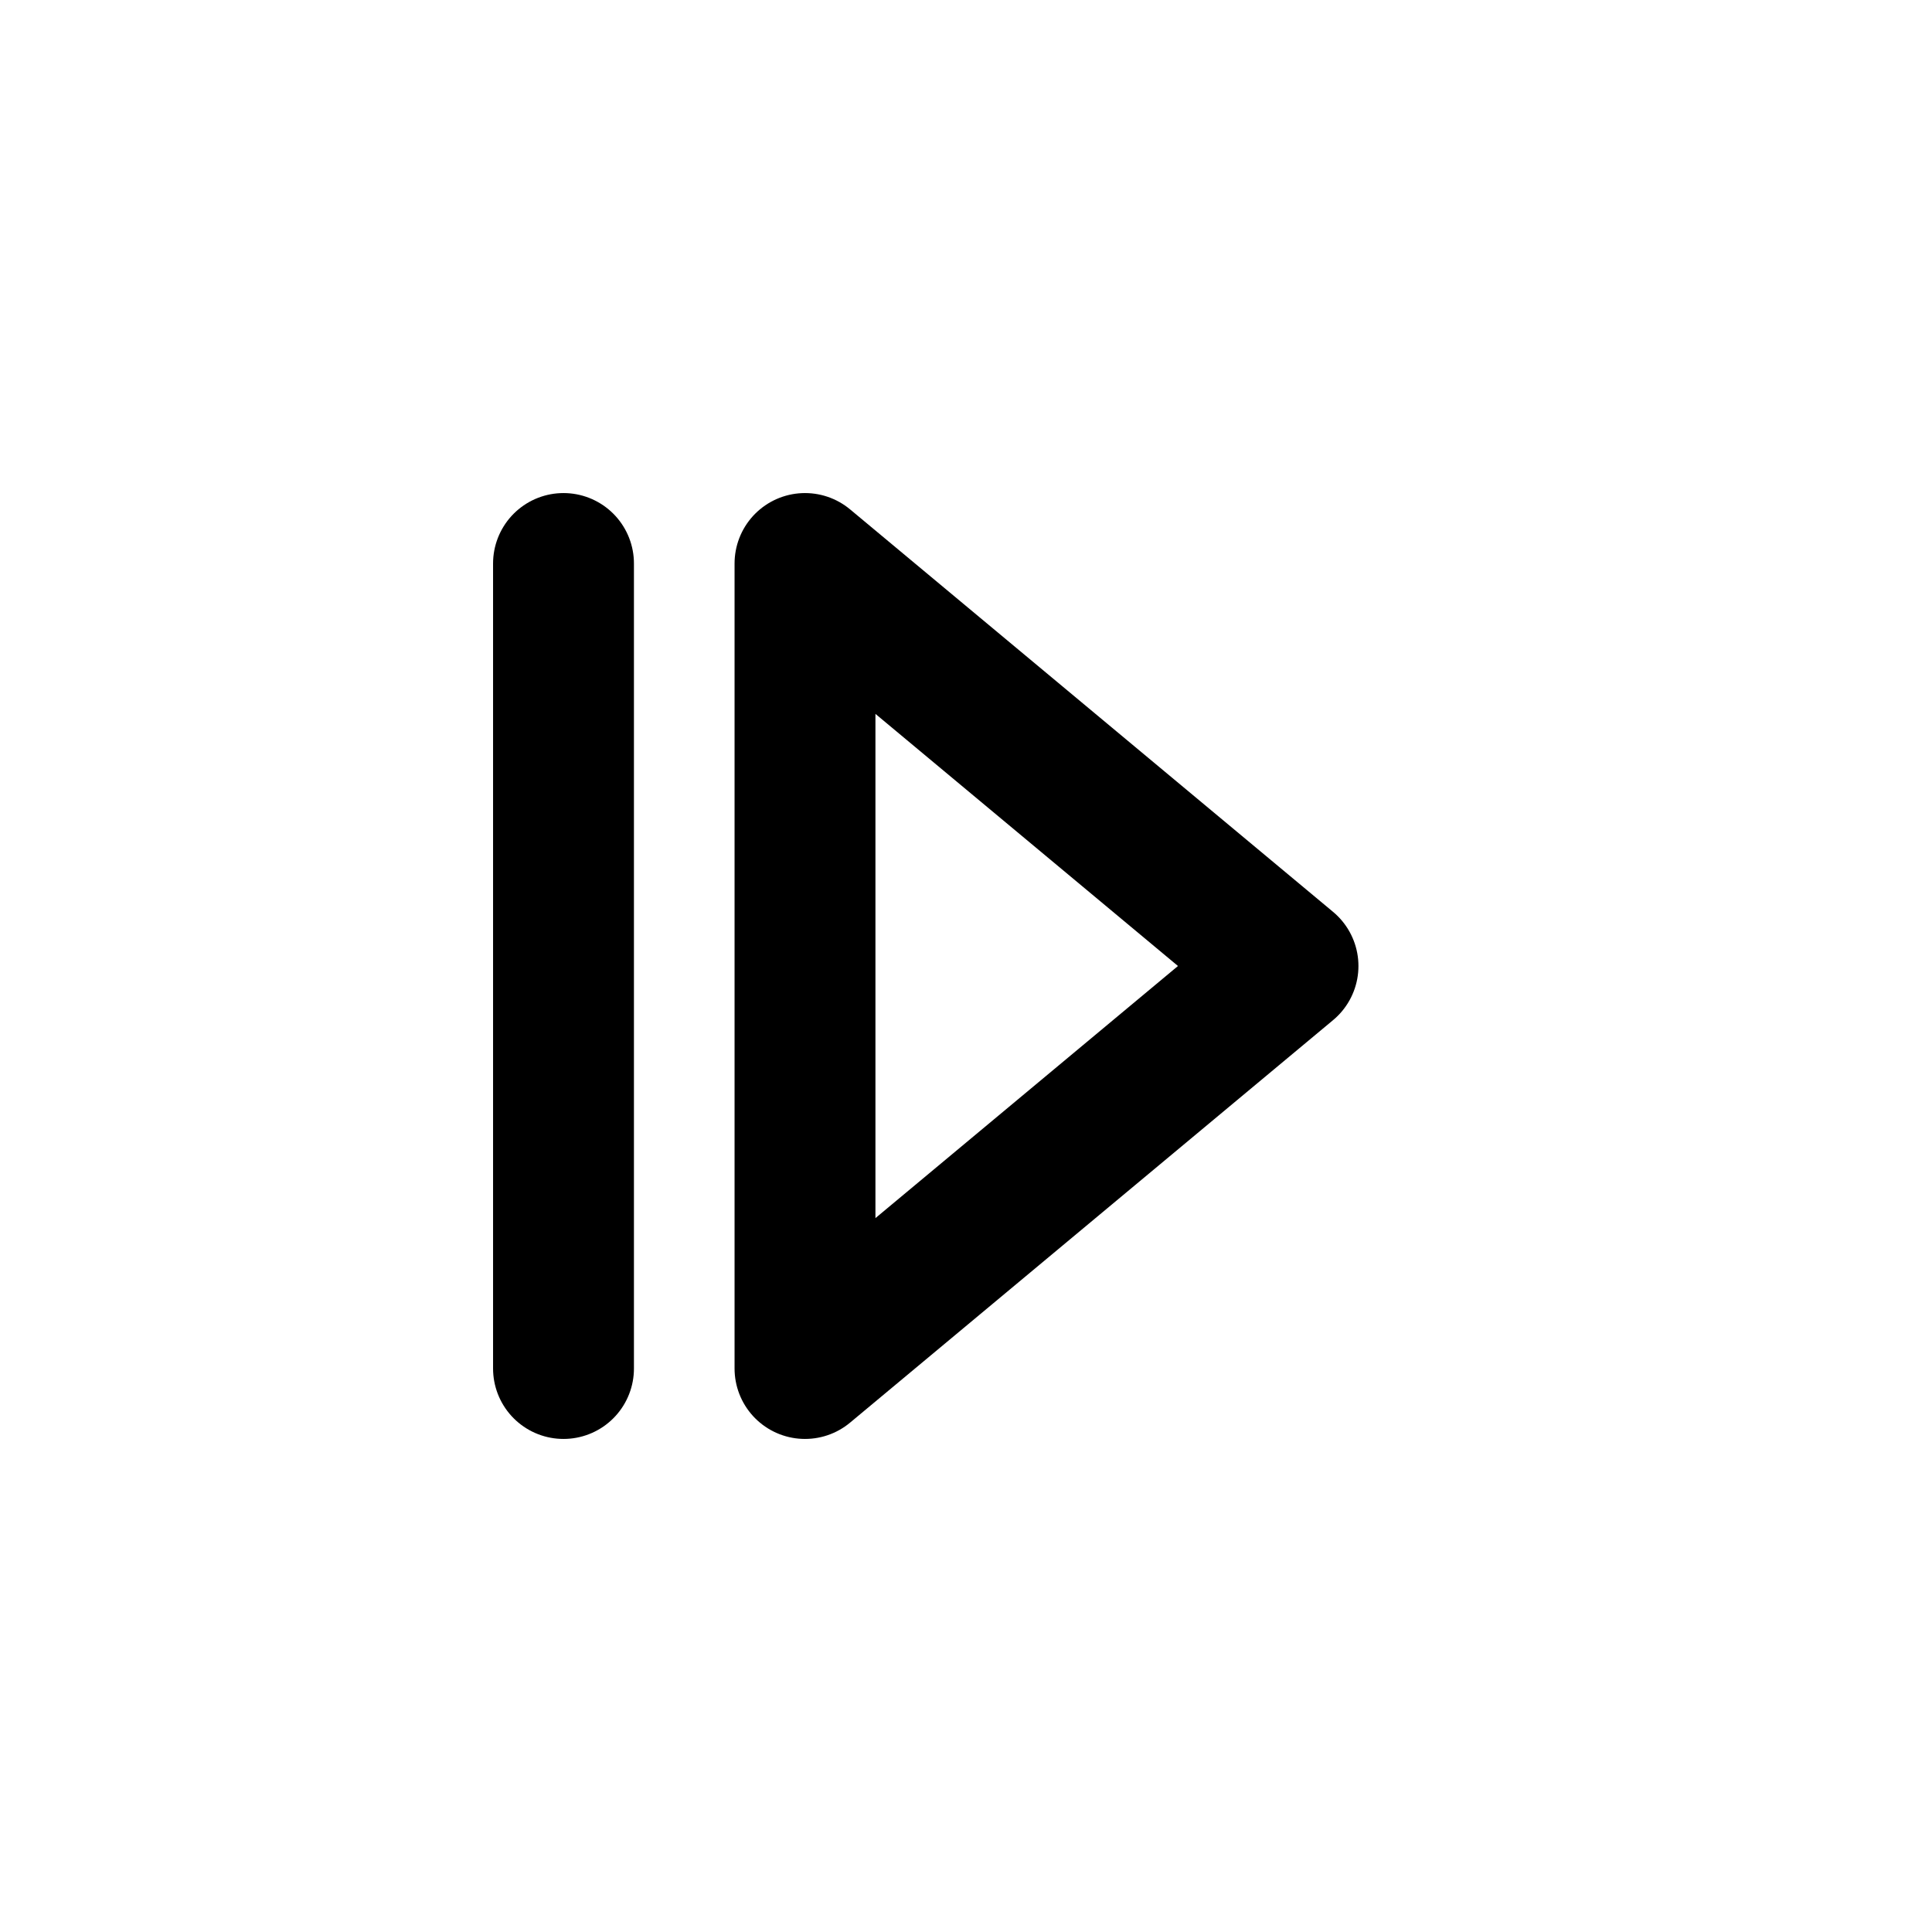
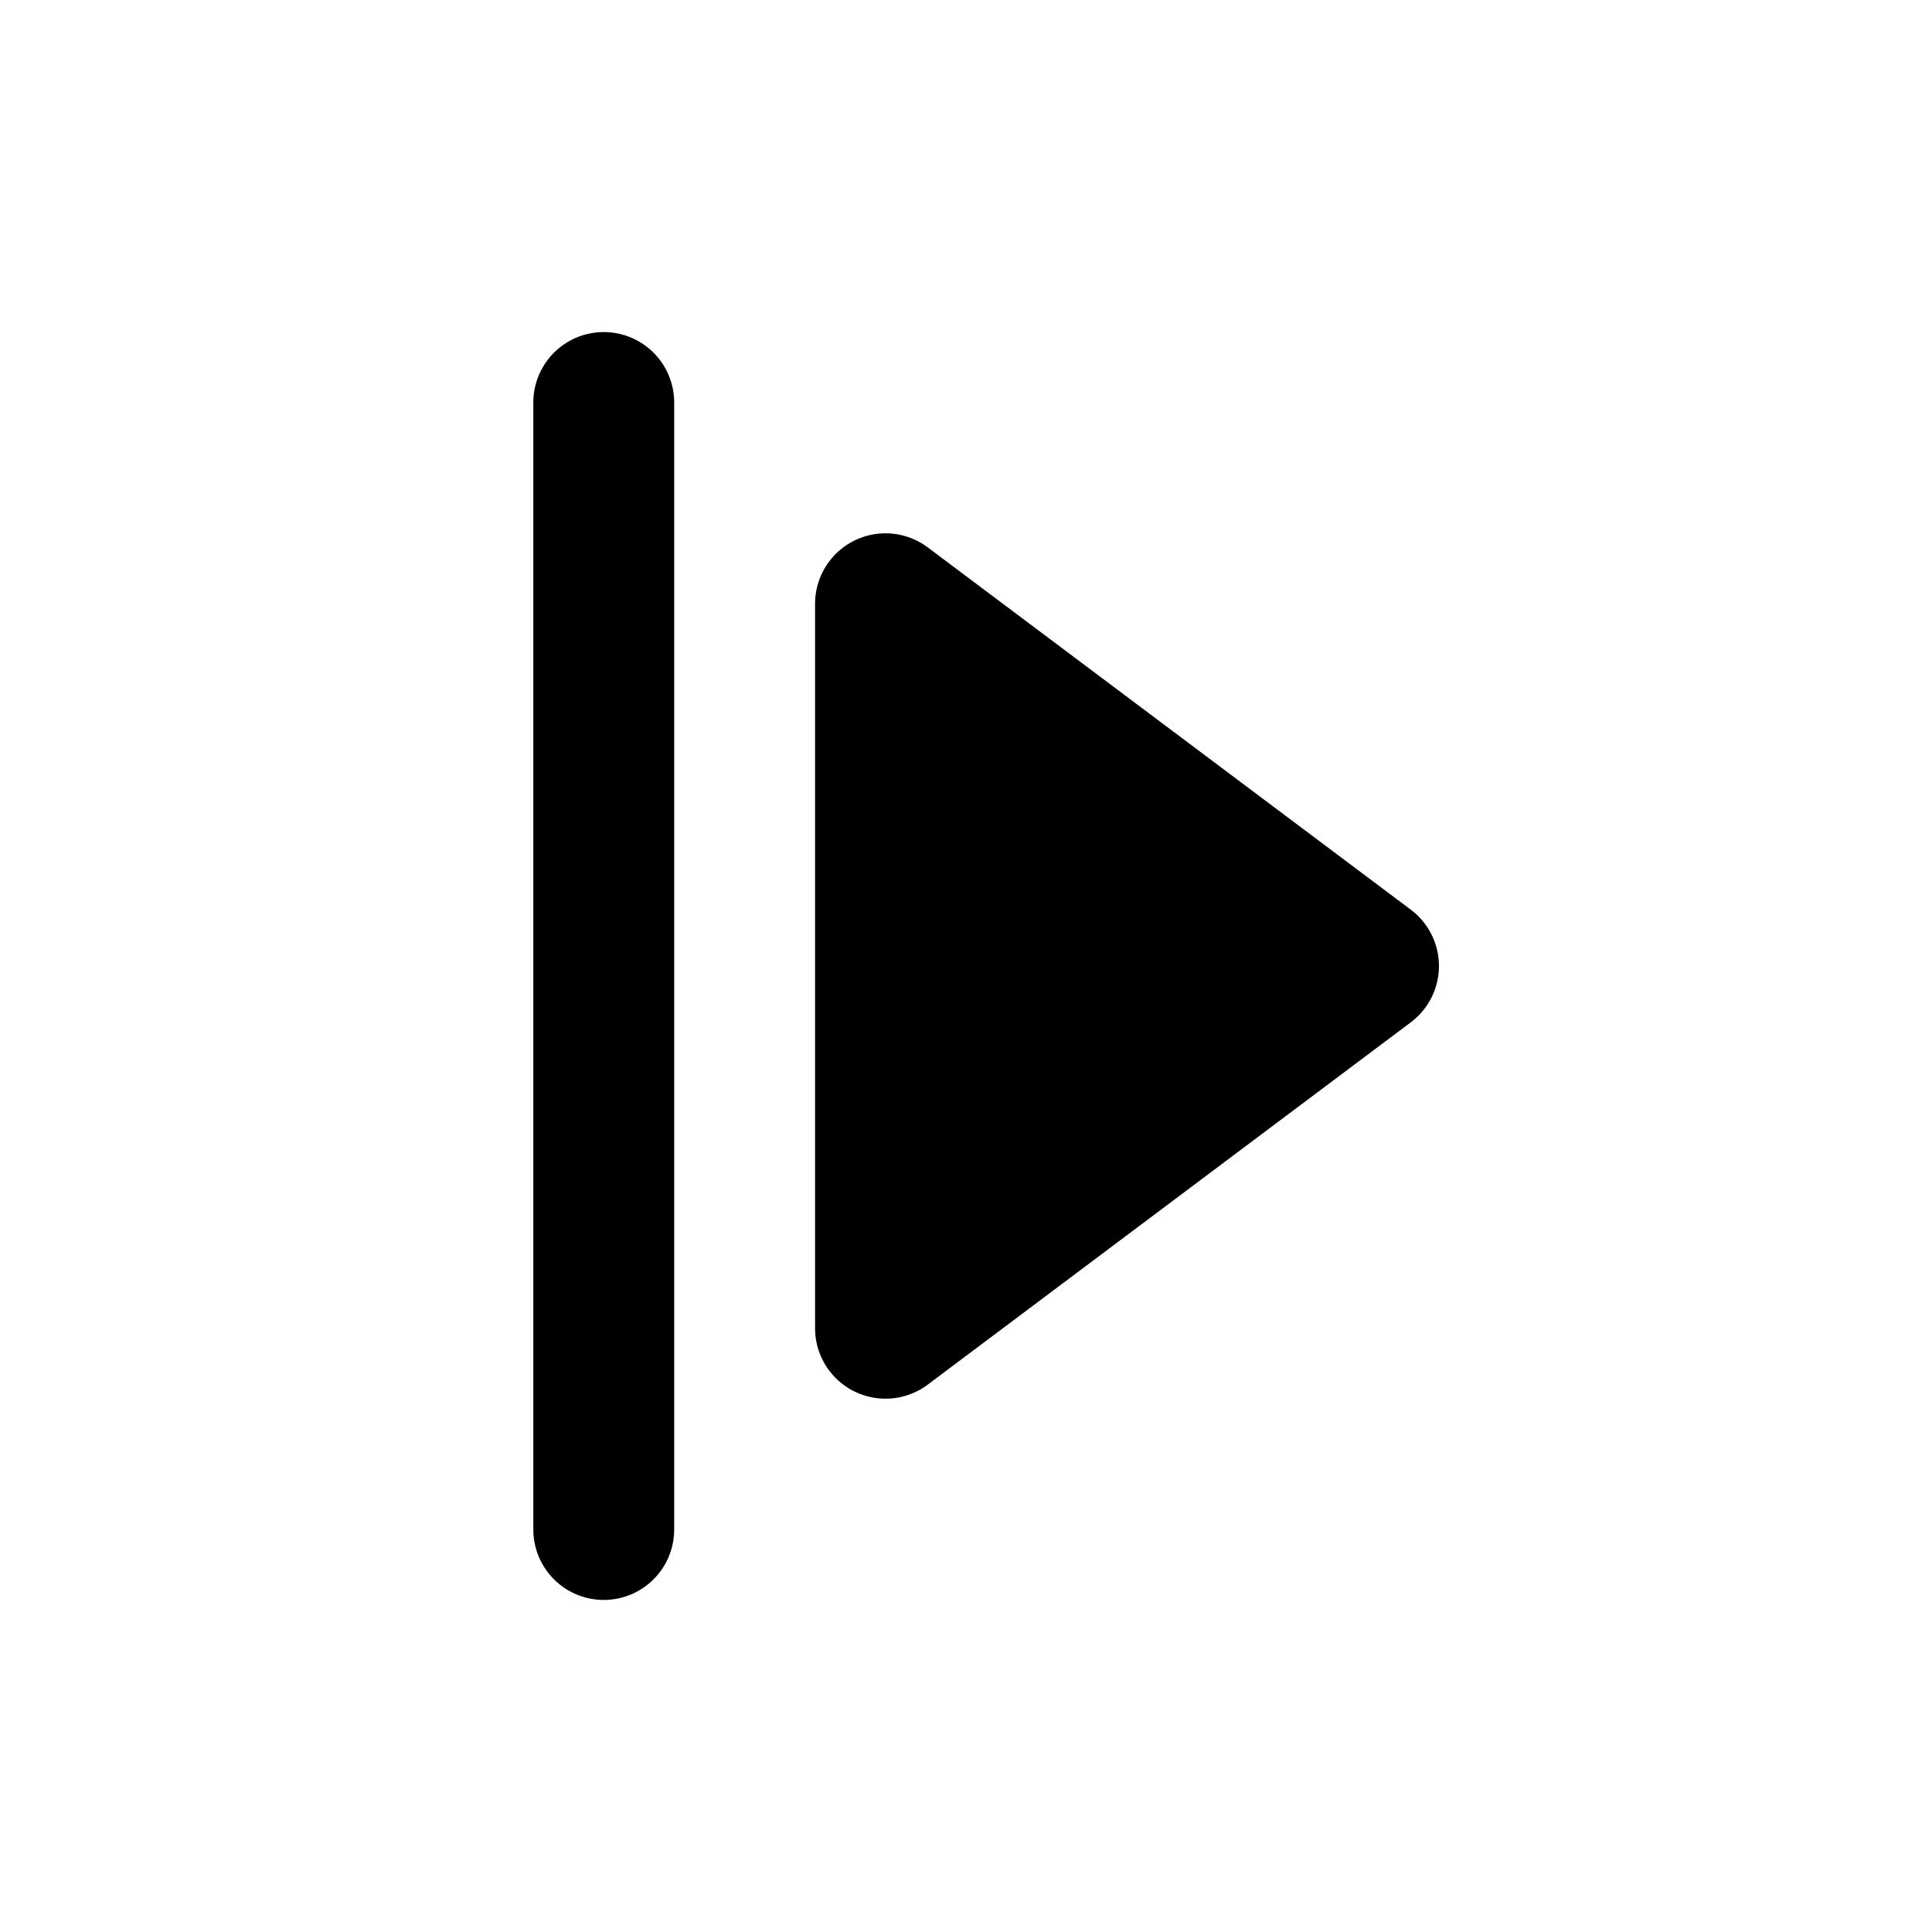
<svg xmlns="http://www.w3.org/2000/svg" width="24" height="24" viewBox="0 0 24 24" fill="none" stroke="currentColor" stroke-width="1.75" stroke-linecap="round" stroke-linejoin="round">
-   <path d="M10 7v10l6-5z" />
-   <path d="M7 7v10" />
+   <path d="M7.5 5v14" />
+   <path d="M11 7.5l6 4.5-6 4.5Z" fill="currentColor" />
</svg>
